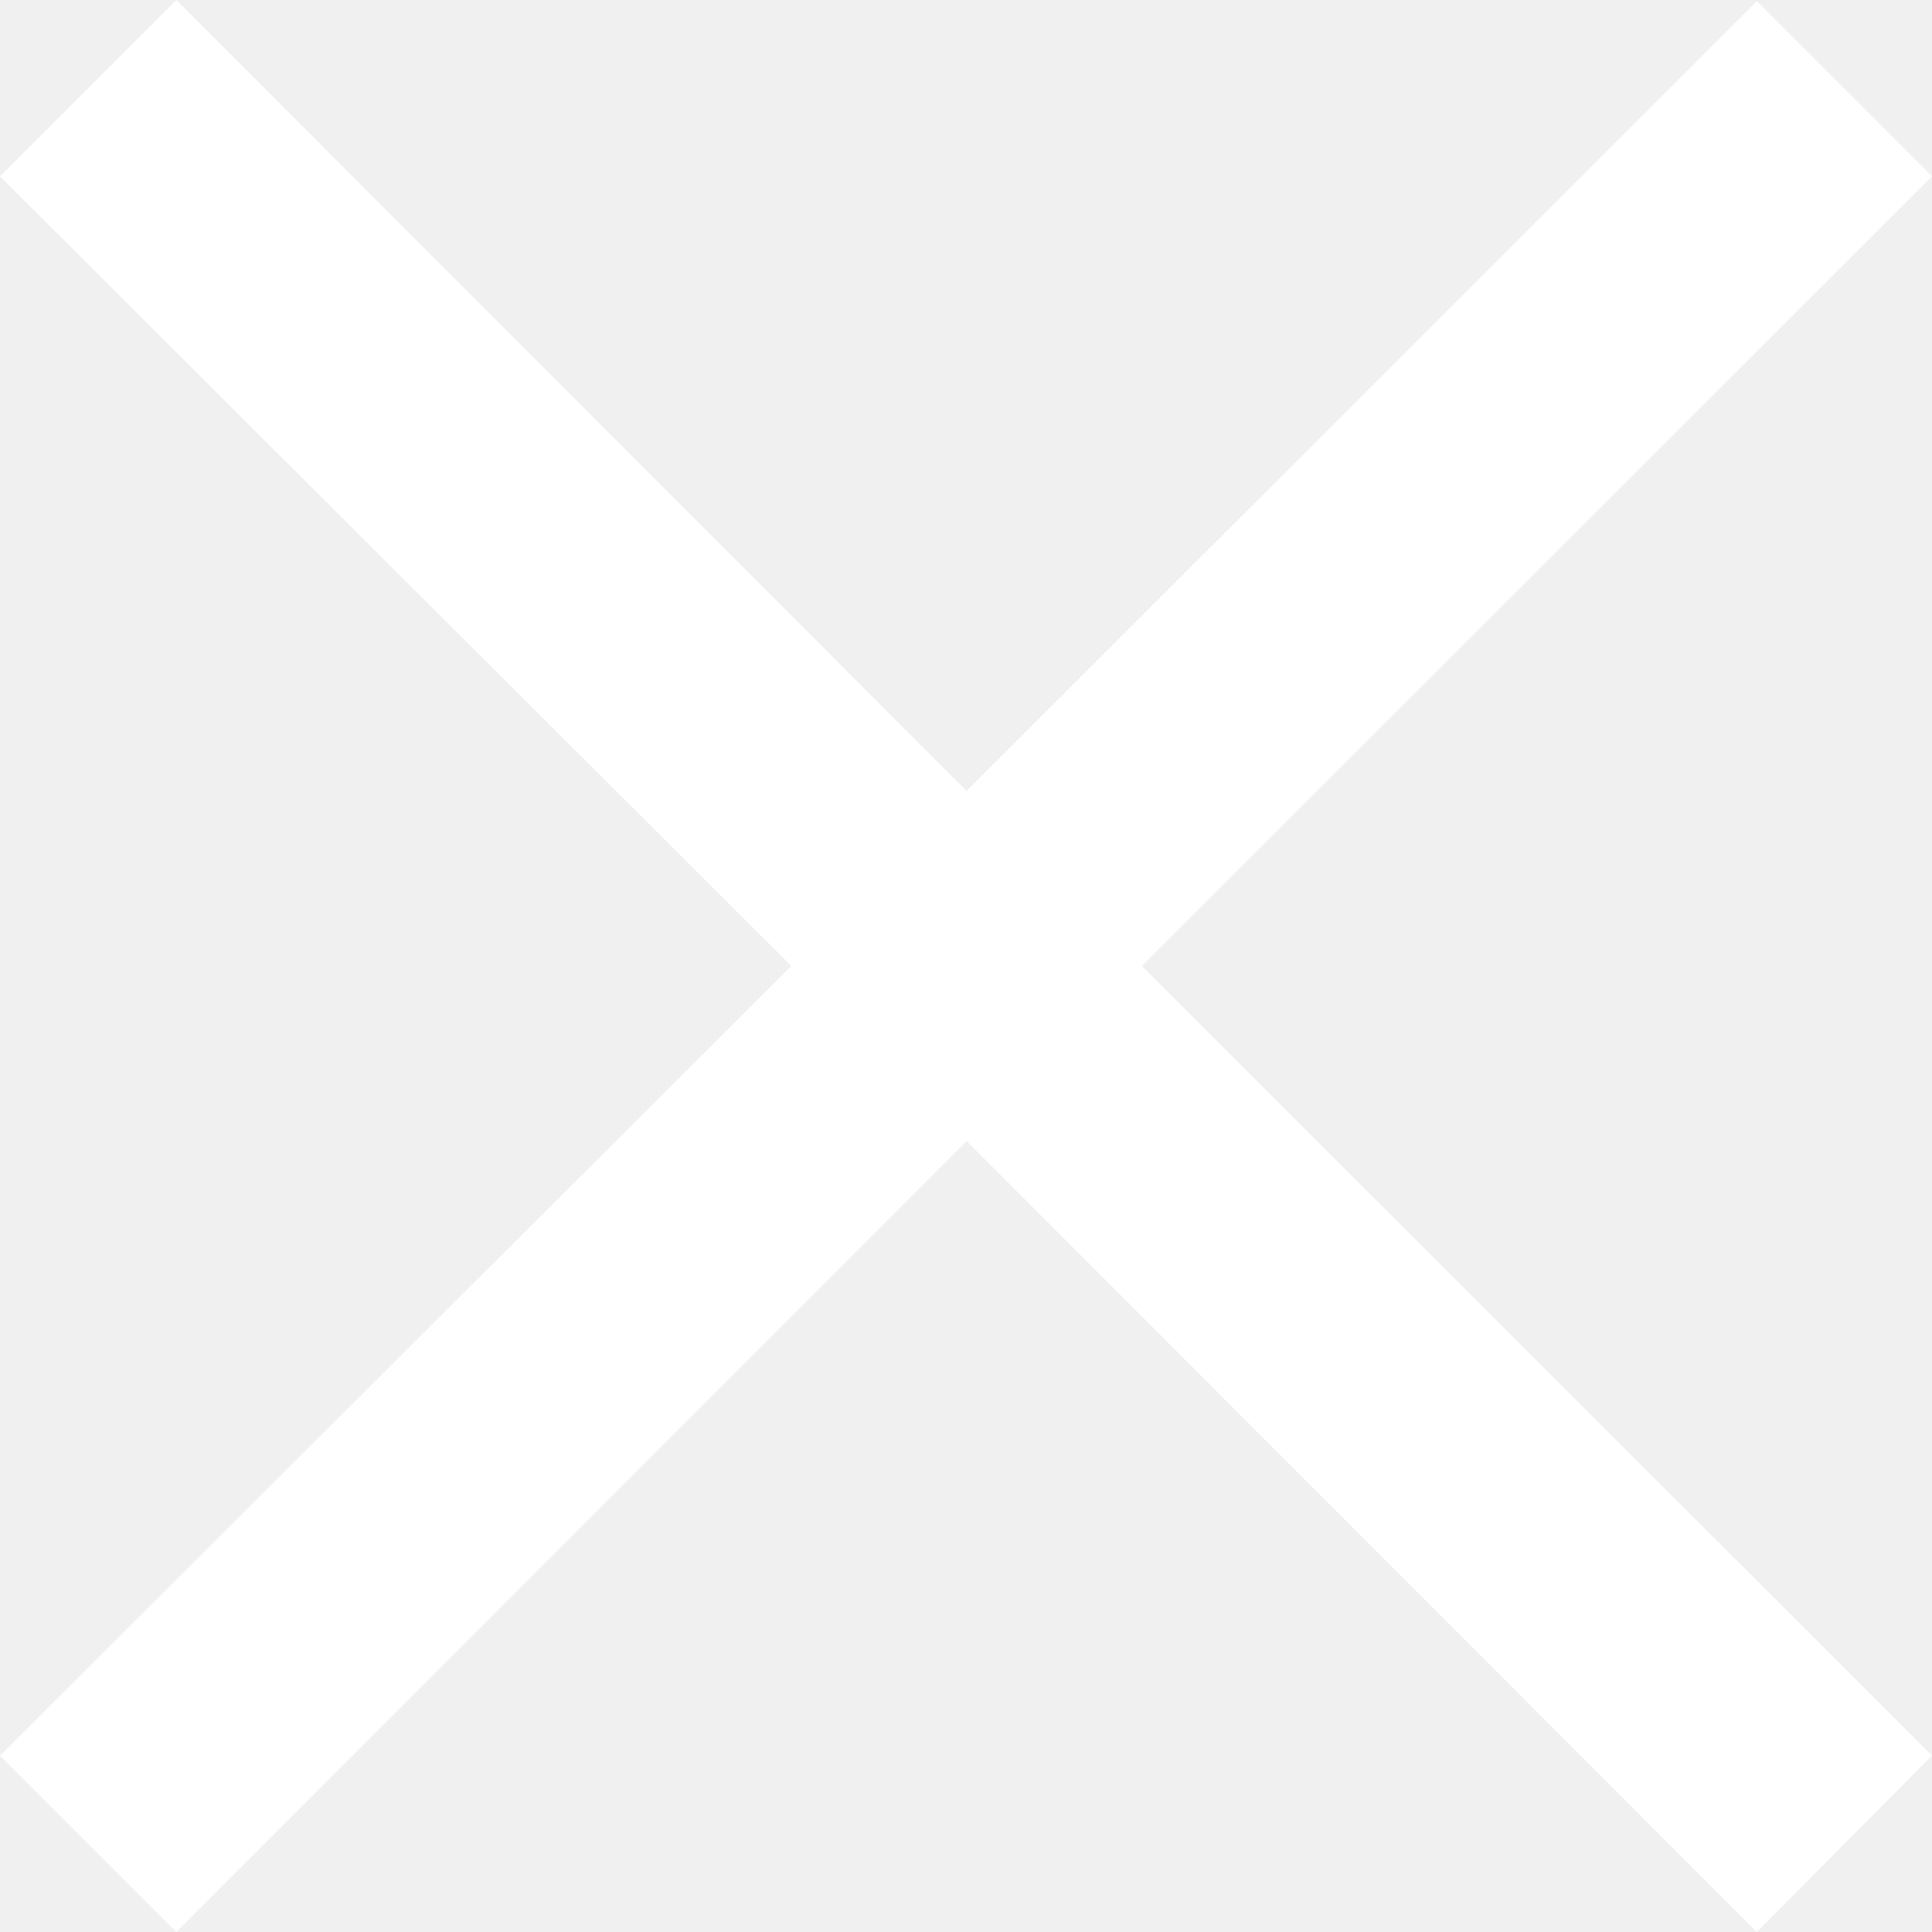
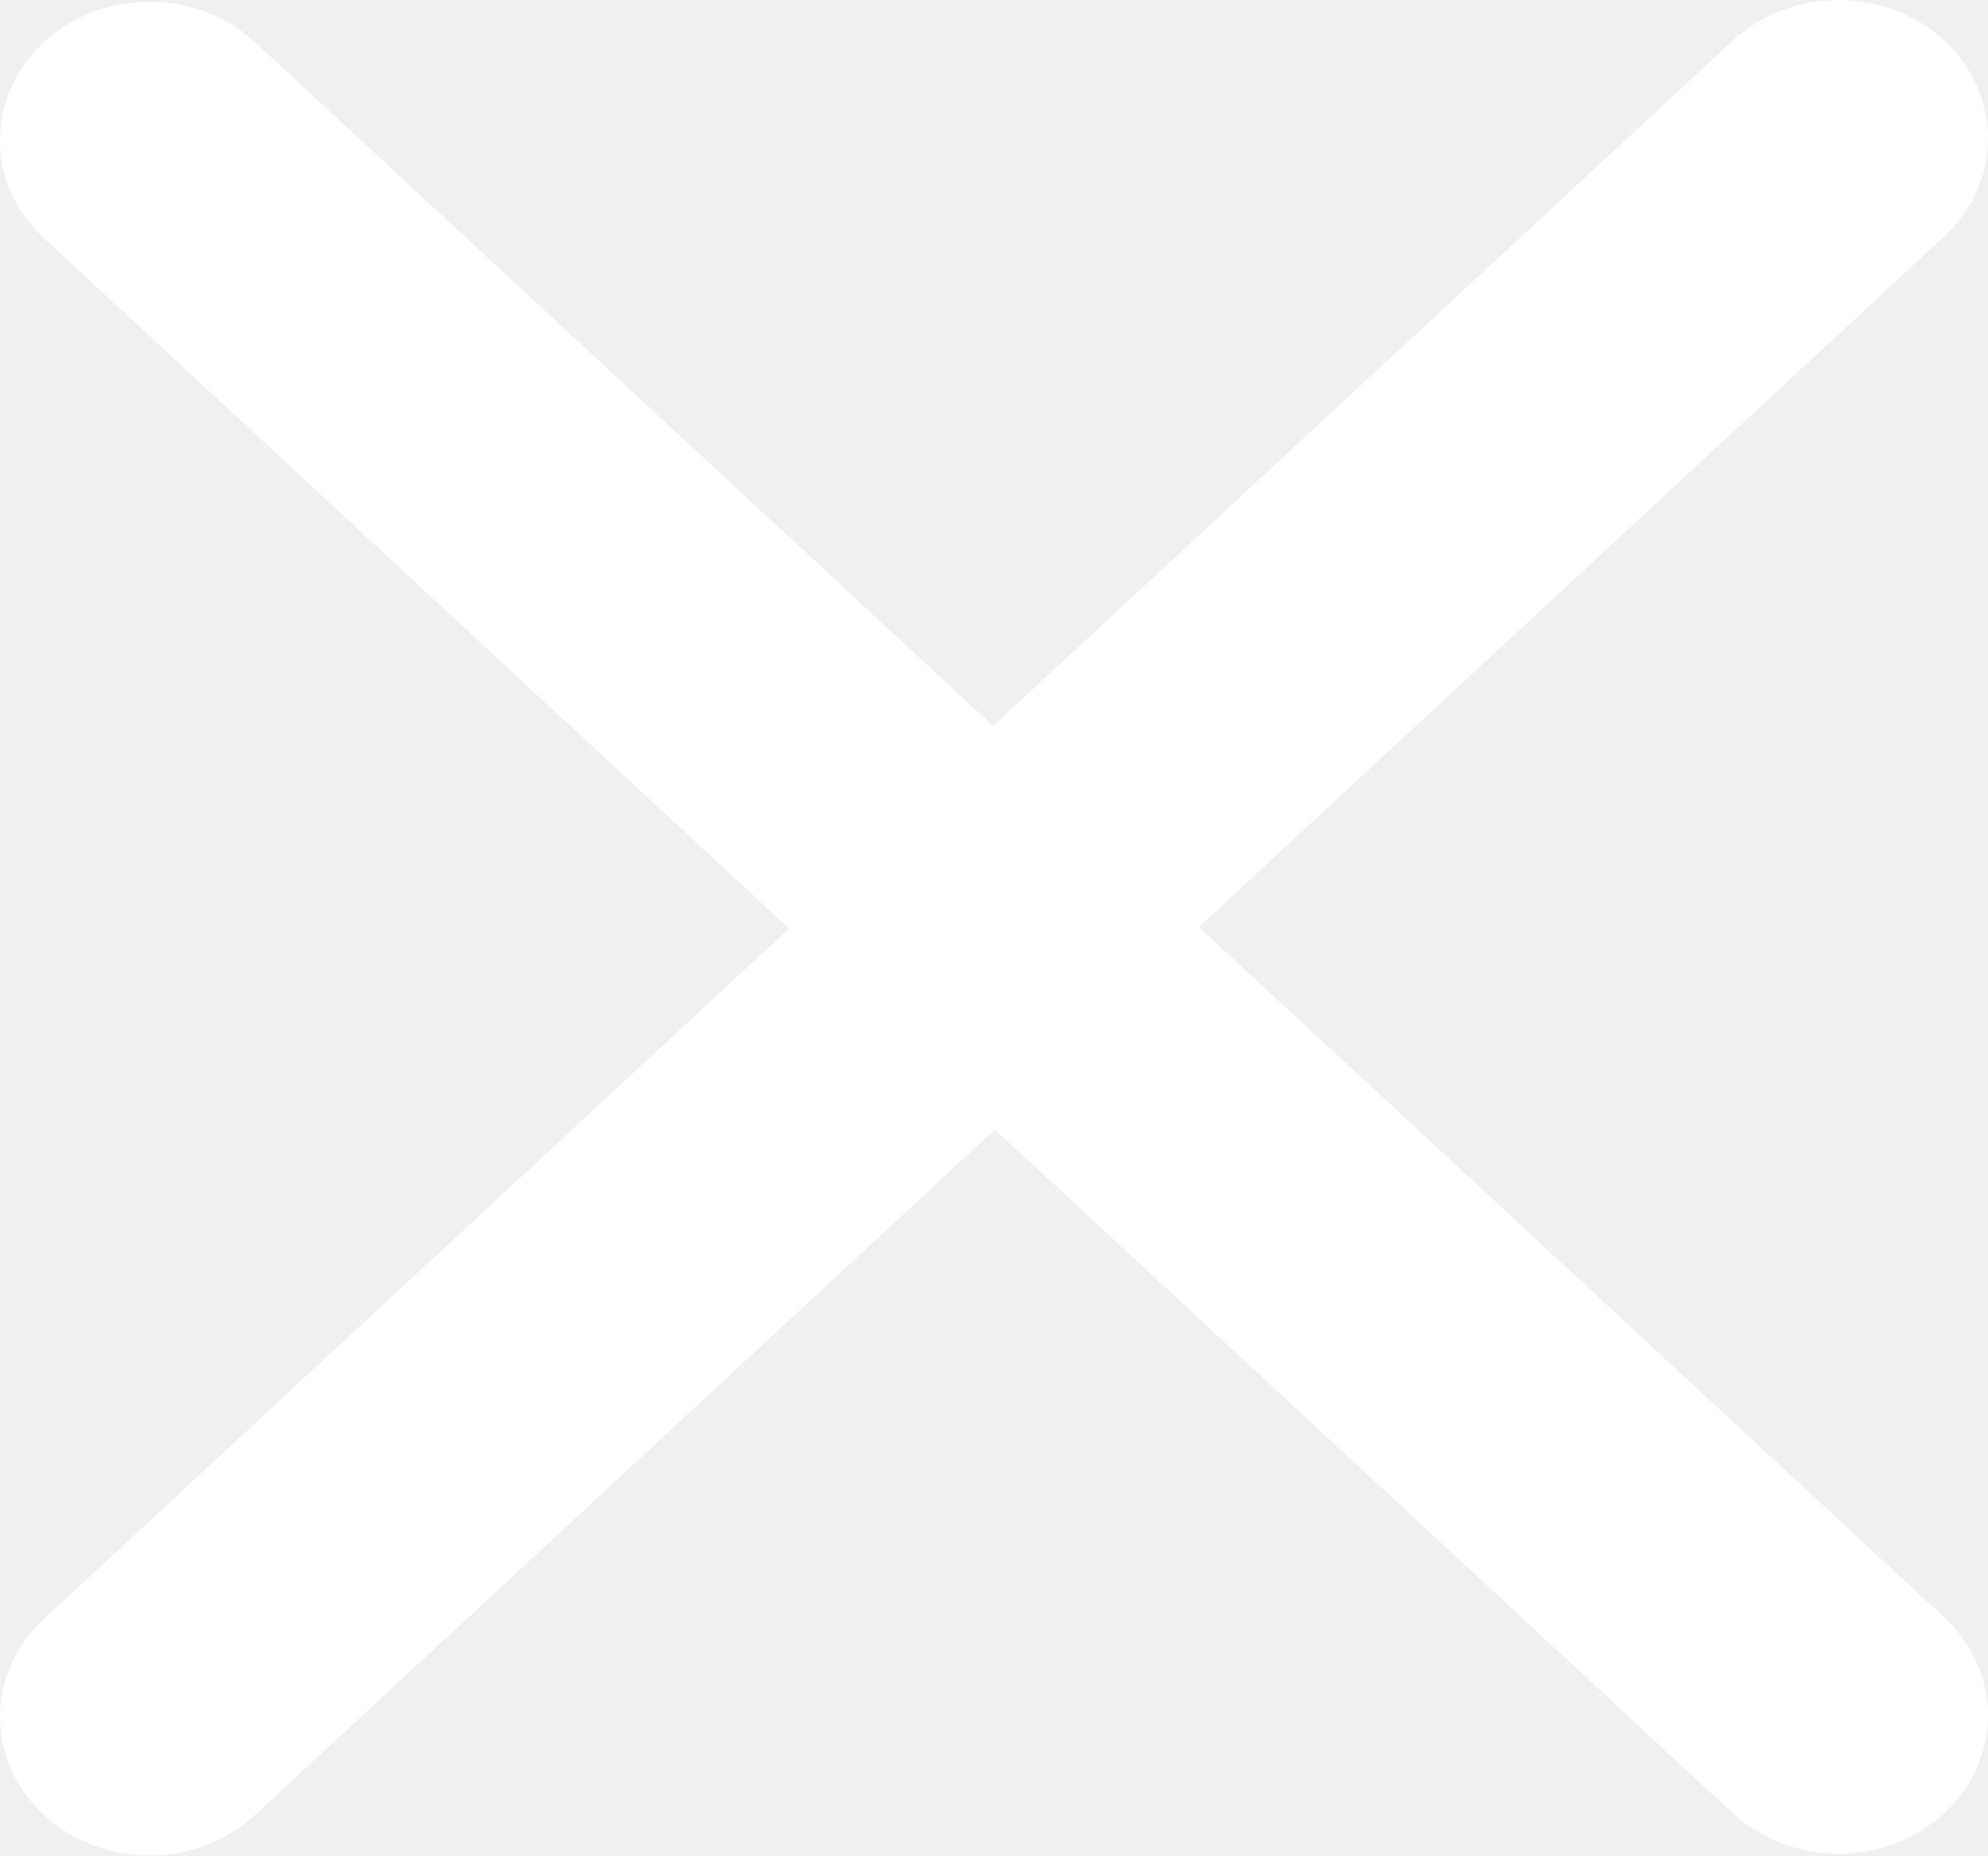
- <svg xmlns="http://www.w3.org/2000/svg" width="10" height="10" viewBox="0 0 10 10" fill="none">
-   <path d="M9.093 10L5.003 5.906L0.913 10L0 9.087L4.096 5L0 0.913L0.913 0L5.003 4.094L9.093 0.006L10 0.913L5.91 5L10 9.087L9.093 10Z" fill="white" />
+ <svg xmlns="http://www.w3.org/2000/svg" width="15" height="14" viewBox="0 0 15 14" fill="none">
+   <path d="M13.873 0C14.172 0 14.458 0.11 14.67 0.306C14.881 0.502 15 0.768 15 1.045C15 1.322 14.881 1.587 14.67 1.783L9.046 6.994L14.683 12.217C14.889 12.414 15.002 12.678 15 12.952C14.997 13.226 14.879 13.488 14.67 13.681C14.461 13.875 14.178 13.985 13.882 13.987C13.586 13.99 13.302 13.884 13.089 13.694L7.507 8.522L1.925 13.694C1.713 13.89 1.426 14 1.127 14C0.828 14 0.542 13.89 0.33 13.694C0.119 13.498 1.84946e-07 13.232 1.84946e-07 12.955C1.84946e-07 12.678 0.119 12.413 0.33 12.217L5.954 7.006L0.317 1.783C0.111 1.586 -0.003 1.322 4.26297e-05 1.048C0.003 0.774 0.121 0.512 0.33 0.319C0.539 0.125 0.822 0.015 1.118 0.013C1.414 0.01 1.698 0.116 1.911 0.306L7.493 5.478L13.075 0.306C13.287 0.11 13.573 0 13.873 0Z" fill="white" />
</svg>
